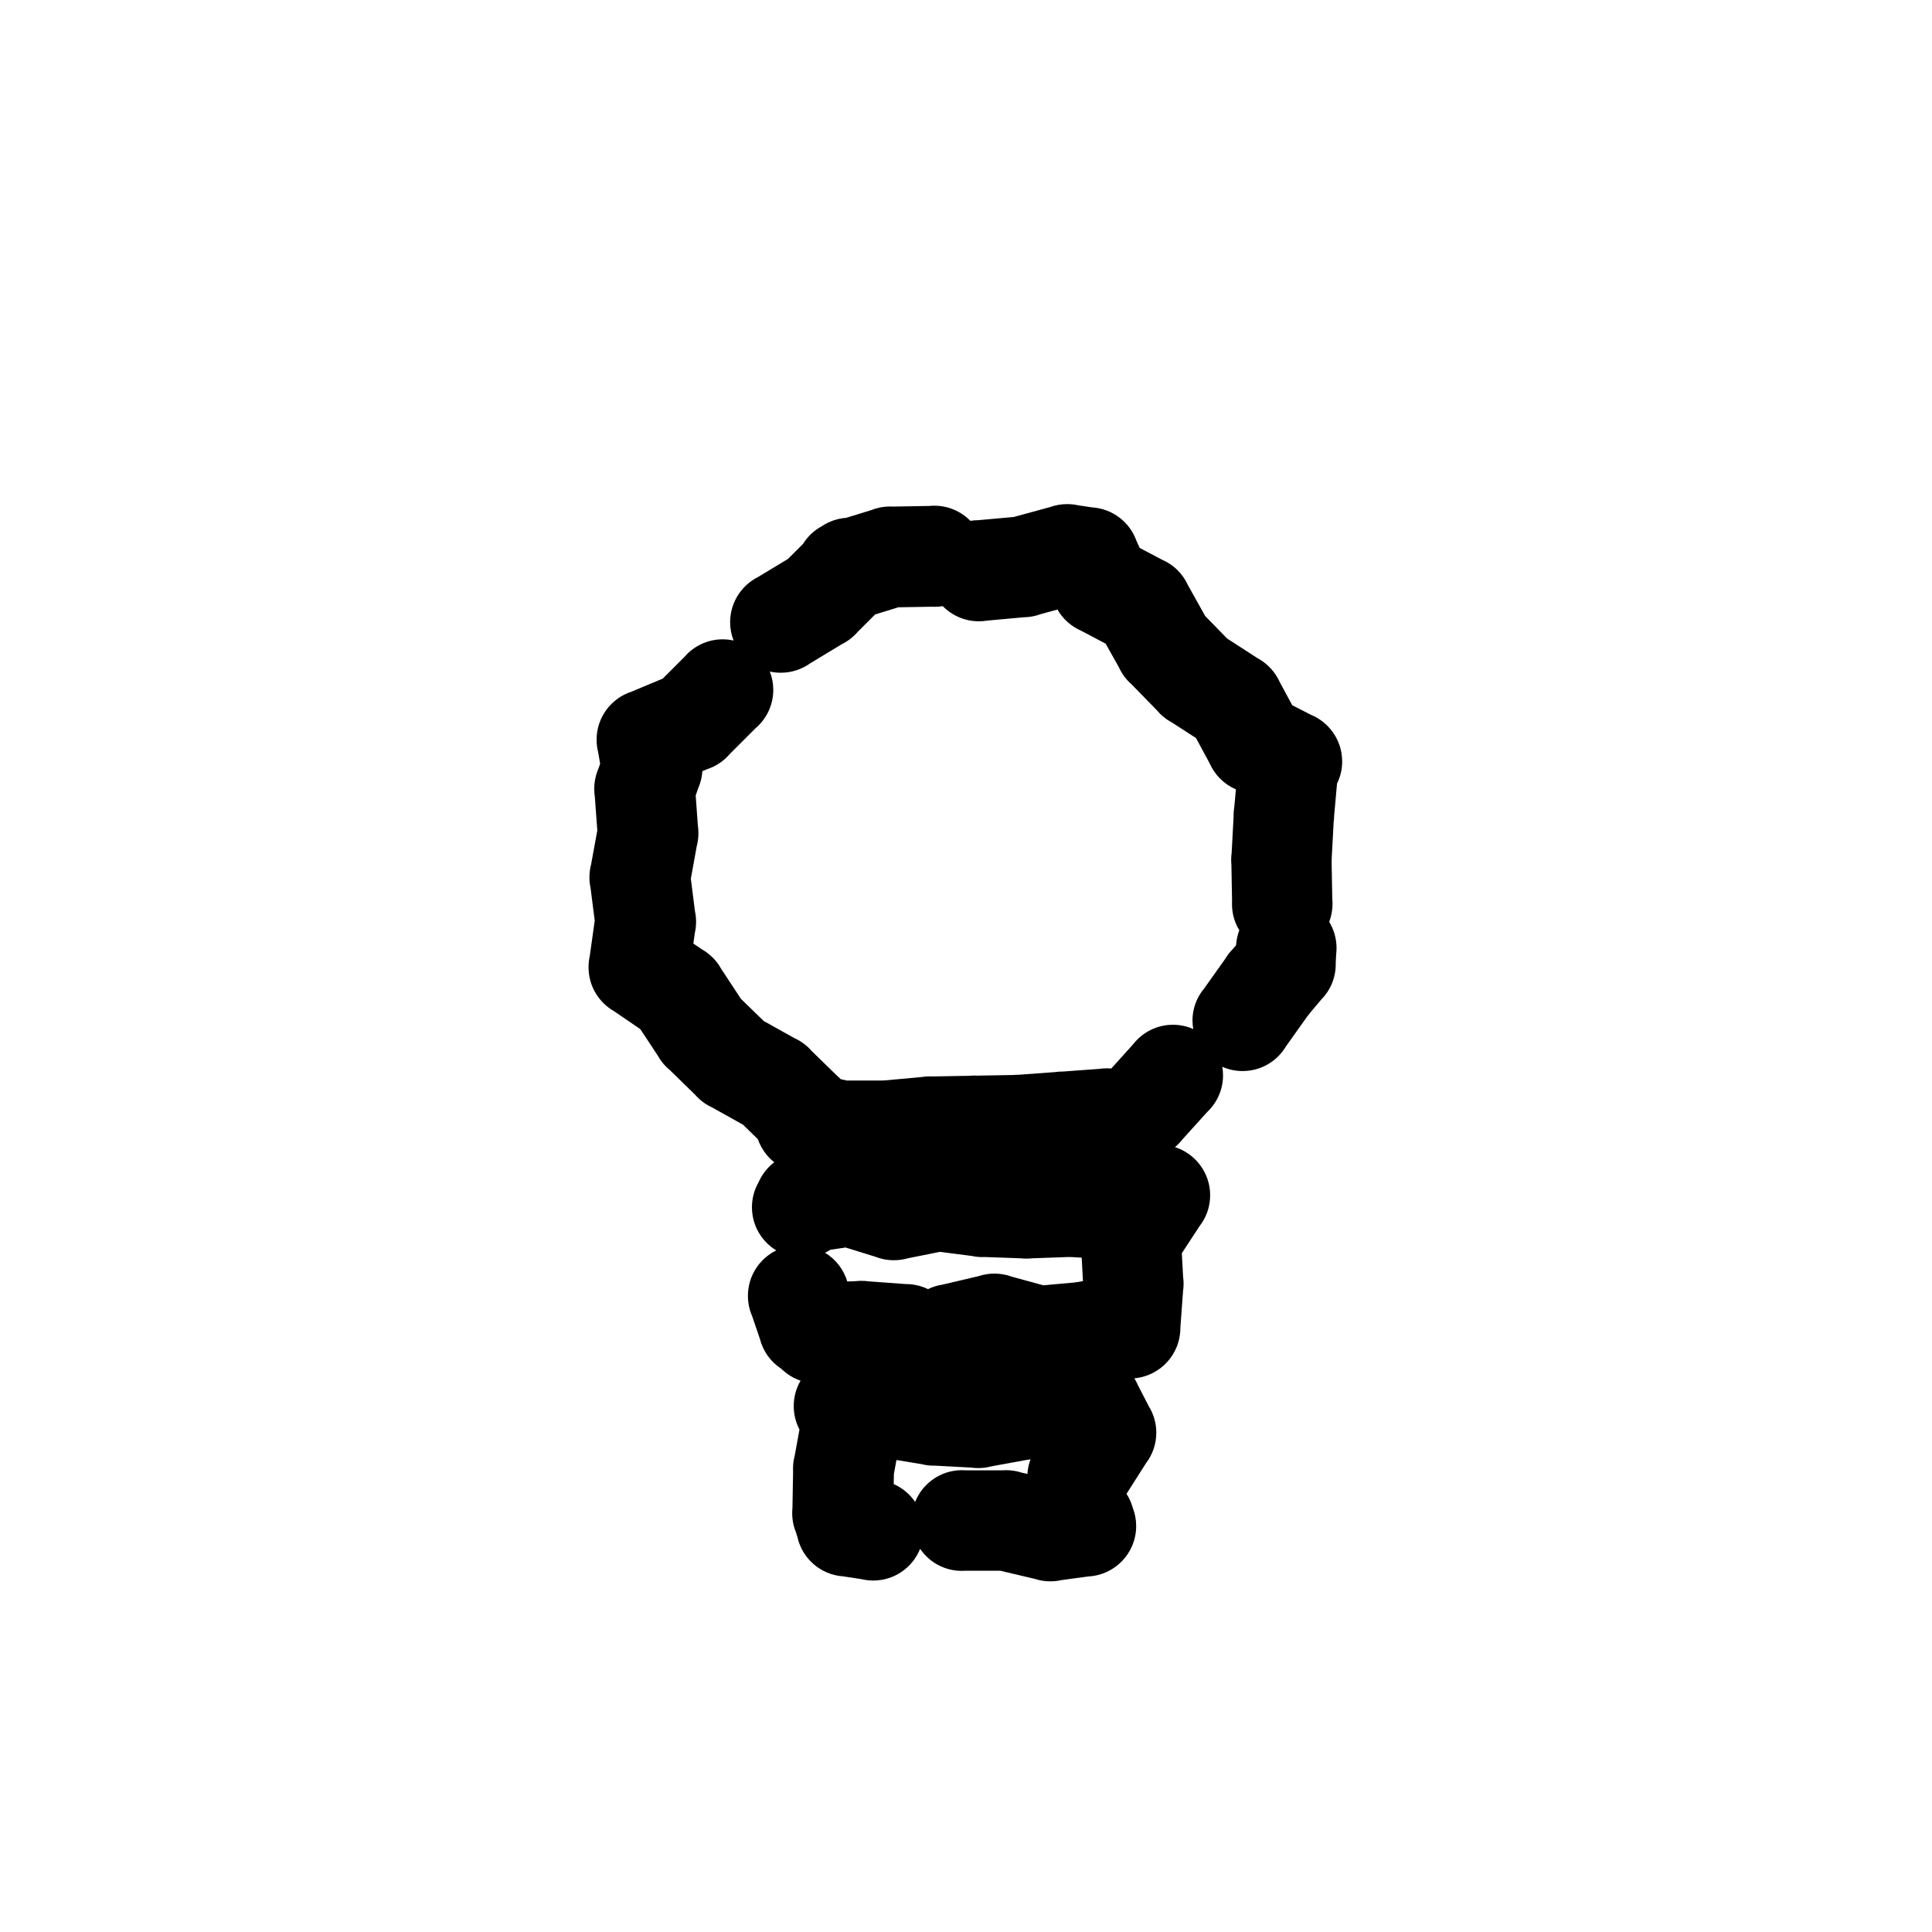
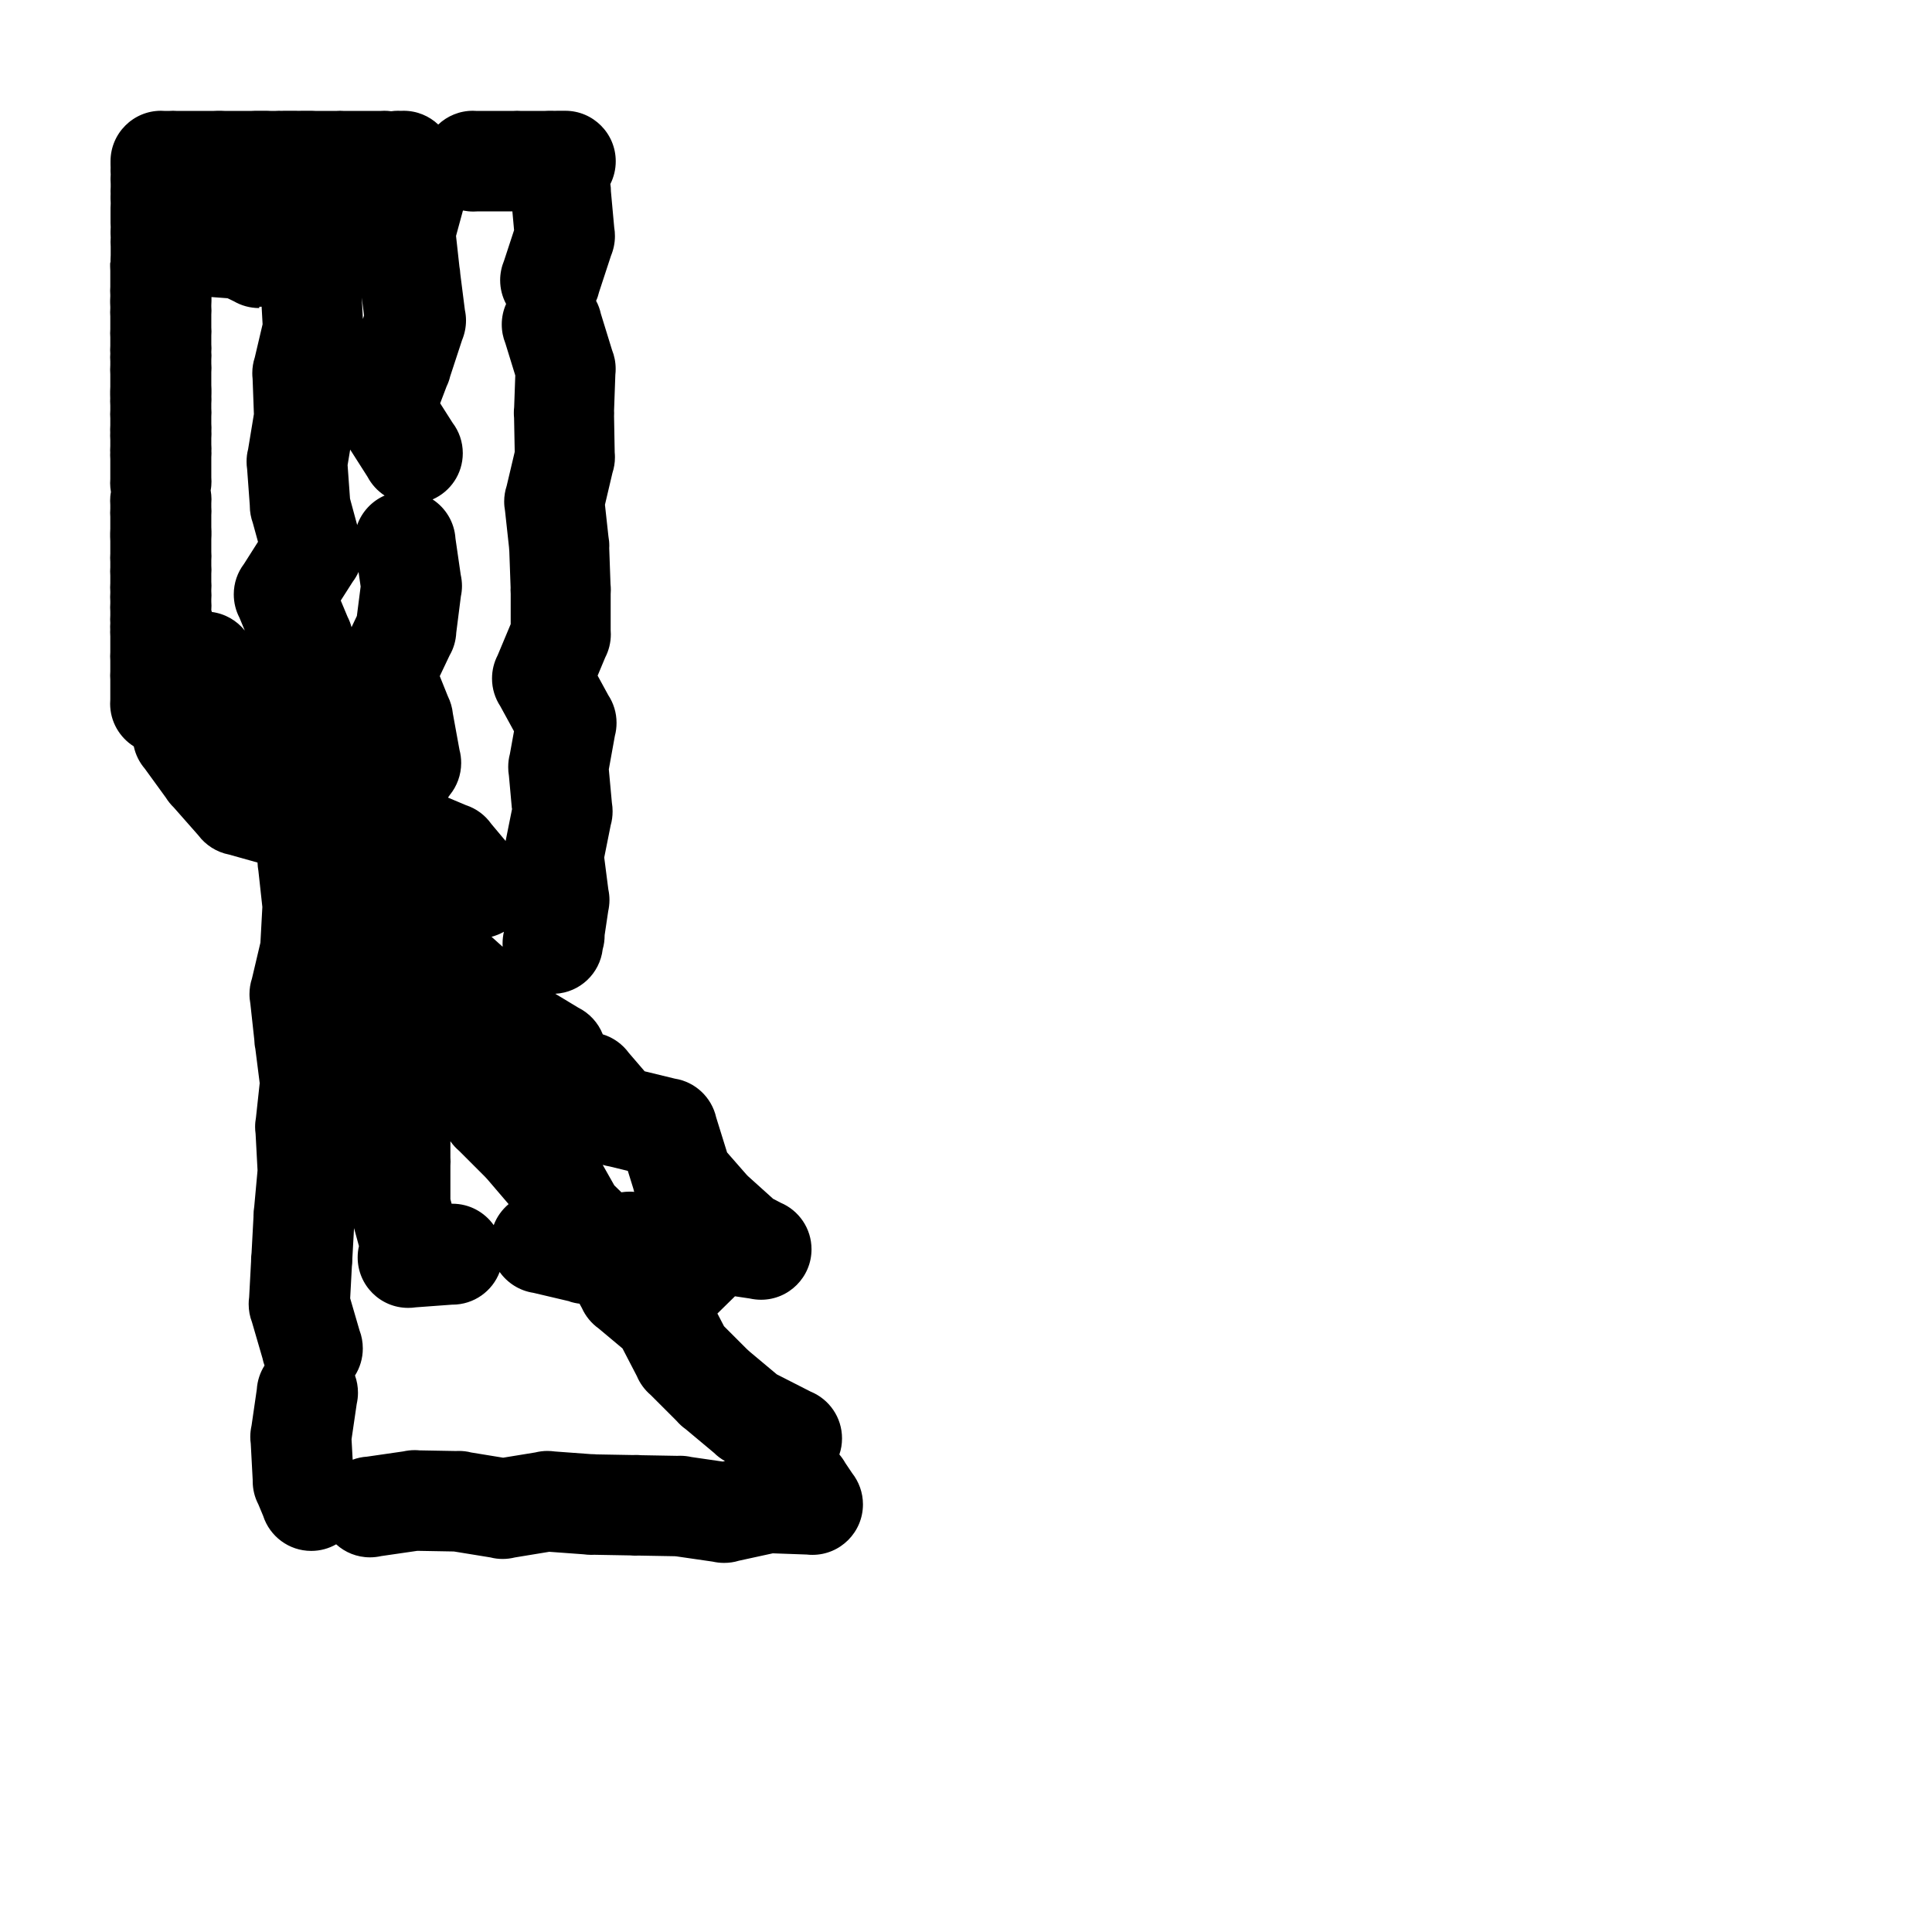
<svg xmlns="http://www.w3.org/2000/svg" viewBox="0 0 24 24" fill="currentColor" stroke="none">
-   <path d="M7.389,11.446c-0.015,-0.117 -0.04,-0.316 -0.053,-0.416c-0.009,-0.042 -0.014,-0.086 -0.014,-0.13c0,-0.056 0.007,-0.111 0.021,-0.163c0.018,-0.101 0.055,-0.304 0.077,-0.421c-0.009,-0.117 -0.023,-0.319 -0.031,-0.42c-0.005,-0.031 -0.007,-0.064 -0.007,-0.096c0,-0.09 0.019,-0.176 0.053,-0.254c0.006,-0.018 0.013,-0.038 0.02,-0.059c-0.009,-0.05 -0.017,-0.102 -0.024,-0.141c-0.013,-0.05 -0.02,-0.103 -0.02,-0.157c0,-0.279 0.182,-0.515 0.434,-0.597c0.09,-0.038 0.268,-0.112 0.388,-0.162c0.084,-0.084 0.204,-0.204 0.267,-0.267c0.115,-0.135 0.286,-0.221 0.477,-0.221c0.047,0 0.092,0.005 0.136,0.015c-0.028,-0.071 -0.043,-0.147 -0.043,-0.228c0,-0.246 0.142,-0.459 0.348,-0.562c0.089,-0.054 0.269,-0.163 0.371,-0.224c0.05,-0.05 0.122,-0.122 0.186,-0.186c0.058,-0.093 0.139,-0.169 0.235,-0.221c0.087,-0.058 0.19,-0.095 0.3,-0.103c0.11,-0.034 0.239,-0.074 0.312,-0.096c0.072,-0.029 0.151,-0.045 0.234,-0.045c0.013,0 0.026,0 0.039,0.001c0.109,-0.002 0.339,-0.006 0.449,-0.008c0.02,-0.002 0.041,-0.003 0.062,-0.003c0.175,0 0.334,0.072 0.448,0.188c0.031,-0.005 0.063,-0.008 0.095,-0.008c0.108,-0.01 0.334,-0.03 0.445,-0.04c0.11,-0.03 0.338,-0.092 0.447,-0.122c0.067,-0.024 0.139,-0.038 0.215,-0.038c0.049,0 0.097,0.006 0.143,0.016c0.05,0.007 0.12,0.018 0.169,0.025c0.254,0.017 0.467,0.185 0.549,0.414c0.011,0.025 0.025,0.056 0.04,0.089c0.099,0.052 0.211,0.112 0.276,0.146c0.144,0.061 0.26,0.175 0.324,0.317c0.051,0.091 0.155,0.276 0.214,0.383c0.076,0.078 0.201,0.206 0.273,0.28c0.101,0.065 0.287,0.185 0.377,0.244c0.124,0.066 0.222,0.173 0.279,0.302c0.036,0.067 0.099,0.184 0.153,0.283c0.082,0.042 0.174,0.089 0.231,0.118c0.228,0.094 0.389,0.318 0.389,0.58c0,0.099 -0.023,0.192 -0.064,0.275c-0.011,0.119 -0.028,0.306 -0.036,0.401c0,0.026 -0.002,0.053 -0.006,0.078c-0.006,0.11 -0.019,0.34 -0.024,0.449c0,0.005 0,0.011 0,0.016c0,0.013 0,0.026 -0.001,0.039c0.002,0.109 0.006,0.339 0.008,0.449c0.002,0.02 0.003,0.041 0.003,0.062c0,0.079 -0.015,0.155 -0.041,0.224c0.058,0.095 0.091,0.207 0.091,0.326c0,0.028 -0.002,0.055 -0.005,0.082c-0.002,0.031 -0.003,0.068 -0.005,0.099c0,0.006 0,0.013 0,0.019c0,0.172 -0.069,0.327 -0.181,0.44c-0.041,0.048 -0.104,0.124 -0.145,0.173c-0.01,0.014 -0.02,0.027 -0.031,0.04c-0.064,0.089 -0.197,0.277 -0.261,0.367c-0.109,0.184 -0.31,0.307 -0.539,0.307c-0.09,0 -0.175,-0.019 -0.252,-0.053c0.006,0.034 0.009,0.07 0.009,0.106c0,0.18 -0.076,0.342 -0.197,0.456c-0.074,0.082 -0.229,0.254 -0.303,0.335c-0.029,0.037 -0.061,0.071 -0.097,0.101c0.253,0.081 0.437,0.318 0.437,0.598c0,0.145 -0.049,0.278 -0.132,0.384c-0.049,0.075 -0.144,0.219 -0.22,0.336c0.006,0.105 0.012,0.224 0.016,0.294c0.004,0.028 0.006,0.056 0.006,0.085c0,0.033 -0.003,0.065 -0.007,0.096c-0.008,0.11 -0.025,0.34 -0.033,0.449c0,0.002 0,0.003 0,0.005c0,0.327 -0.251,0.596 -0.571,0.625c0.017,0.027 0.031,0.056 0.044,0.086c0.036,0.07 0.097,0.189 0.133,0.258c0.06,0.096 0.095,0.21 0.095,0.331c0,0.142 -0.047,0.273 -0.127,0.378c-0.054,0.085 -0.165,0.26 -0.243,0.382c0.034,0.052 0.06,0.11 0.077,0.172c0.028,0.071 0.043,0.148 0.043,0.228c0,0.335 -0.262,0.608 -0.592,0.626c-0.088,0.012 -0.25,0.034 -0.339,0.046c-0.044,0.01 -0.089,0.015 -0.136,0.015c-0.068,0 -0.133,-0.011 -0.194,-0.031c-0.103,-0.024 -0.313,-0.074 -0.428,-0.101c-0.116,0 -0.324,0 -0.427,0c-0.017,0.001 -0.033,0.002 -0.05,0.002c-0.215,0 -0.405,-0.108 -0.518,-0.274c-0.093,0.231 -0.318,0.394 -0.582,0.394c-0.05,0 -0.098,-0.006 -0.145,-0.017c-0.064,-0.01 -0.165,-0.025 -0.229,-0.035c-0.28,-0.019 -0.509,-0.222 -0.568,-0.488c-0.006,-0.02 -0.013,-0.041 -0.019,-0.061c-0.03,-0.073 -0.046,-0.153 -0.046,-0.236c0,-0.021 0.001,-0.042 0.003,-0.062c0.002,-0.11 0.006,-0.34 0.008,-0.449c-0.001,-0.013 -0.001,-0.026 -0.001,-0.039c0,-0.056 0.007,-0.111 0.021,-0.163c0.014,-0.077 0.039,-0.213 0.059,-0.324c-0.002,-0.006 -0.004,-0.011 -0.007,-0.017c-0.041,-0.083 -0.064,-0.177 -0.064,-0.276c0,-0.115 0.031,-0.223 0.085,-0.316c-0.086,-0.029 -0.163,-0.076 -0.228,-0.137c-0.007,-0.006 -0.014,-0.011 -0.021,-0.017c-0.126,-0.085 -0.219,-0.215 -0.257,-0.367c-0.026,-0.076 -0.071,-0.206 -0.096,-0.282c-0.034,-0.077 -0.052,-0.162 -0.052,-0.251c0,-0.248 0.144,-0.462 0.352,-0.564c-0.181,-0.11 -0.302,-0.309 -0.302,-0.536c0,-0.113 0.03,-0.218 0.082,-0.31c0.043,-0.099 0.111,-0.185 0.195,-0.249c-0.092,-0.073 -0.164,-0.172 -0.203,-0.286c-0.064,-0.062 -0.134,-0.131 -0.184,-0.18c-0.107,-0.06 -0.292,-0.163 -0.383,-0.214c-0.082,-0.037 -0.154,-0.091 -0.212,-0.158c-0.078,-0.076 -0.24,-0.234 -0.318,-0.31c-0.061,-0.05 -0.112,-0.112 -0.15,-0.182c-0.05,-0.077 -0.147,-0.222 -0.214,-0.324c-0.102,-0.069 -0.249,-0.169 -0.325,-0.222c-0.19,-0.108 -0.318,-0.312 -0.318,-0.546c0,-0.047 0.005,-0.094 0.015,-0.138c0.015,-0.104 0.044,-0.314 0.061,-0.436zM12.956,15.967c0.119,-0.011 0.295,-0.027 0.387,-0.035c0.015,-0.003 0.03,-0.005 0.046,-0.006c0.018,-0.003 0.04,-0.007 0.064,-0.012c-0.004,-0.075 -0.01,-0.191 -0.016,-0.291c-0.046,-0.003 -0.088,-0.005 -0.12,-0.007c-0.005,0 -0.011,0 -0.016,0c-0.009,0 -0.018,0 -0.027,-0.001c-0.109,0.004 -0.339,0.012 -0.449,0.016c-0.024,0.003 -0.049,0.004 -0.073,0.004c-0.025,0 -0.049,-0.001 -0.073,-0.004c-0.11,-0.004 -0.34,-0.012 -0.449,-0.016c-0.009,0 -0.018,0.001 -0.027,0.001c-0.045,0 -0.088,-0.005 -0.13,-0.014c-0.095,-0.012 -0.279,-0.035 -0.397,-0.051c-0.119,0.024 -0.304,0.061 -0.399,0.08c-0.055,0.016 -0.113,0.024 -0.174,0.024c-0.083,0 -0.162,-0.016 -0.234,-0.045c-0.086,-0.027 -0.247,-0.076 -0.365,-0.113c-0.058,0.008 -0.126,0.018 -0.189,0.028c-0.021,0.014 -0.043,0.026 -0.066,0.037c0.132,0.08 0.231,0.207 0.276,0.357c0.04,-0.001 0.077,-0.003 0.105,-0.004c0.024,-0.003 0.049,-0.004 0.073,-0.004c0.033,0 0.065,0.003 0.096,0.007c0.11,0.008 0.34,0.025 0.449,0.033c0.002,0 0.003,0 0.005,0c0.099,0 0.192,0.023 0.275,0.063c0.056,-0.027 0.117,-0.047 0.181,-0.056c0.109,-0.026 0.34,-0.08 0.45,-0.106c0.061,-0.02 0.127,-0.031 0.194,-0.031c0.075,0 0.148,0.013 0.215,0.038c0.093,0.025 0.272,0.074 0.391,0.107zM14.813,12.68c0,-0.154 0.055,-0.294 0.147,-0.403c0.064,-0.089 0.197,-0.277 0.261,-0.367c0.026,-0.044 0.057,-0.084 0.093,-0.12c0.012,-0.014 0.026,-0.031 0.041,-0.048c0.004,-0.065 0.018,-0.127 0.04,-0.186c-0.058,-0.095 -0.091,-0.207 -0.091,-0.326c0,-0.013 0,-0.026 0.001,-0.039c-0.002,-0.109 -0.006,-0.339 -0.008,-0.449c-0.002,-0.02 -0.003,-0.041 -0.003,-0.062c0,-0.029 0.002,-0.057 0.006,-0.085c0.006,-0.11 0.019,-0.34 0.024,-0.449c0,-0.005 0,-0.011 0,-0.016c0,-0.037 0.003,-0.073 0.009,-0.108c0.005,-0.053 0.012,-0.134 0.02,-0.216c-0.146,-0.063 -0.263,-0.179 -0.327,-0.325c-0.04,-0.074 -0.112,-0.208 -0.169,-0.313c-0.101,-0.065 -0.231,-0.149 -0.302,-0.195c-0.072,-0.038 -0.135,-0.091 -0.187,-0.153c-0.076,-0.078 -0.234,-0.24 -0.31,-0.318c-0.067,-0.058 -0.121,-0.13 -0.158,-0.212c-0.039,-0.069 -0.108,-0.192 -0.165,-0.294c-0.104,-0.055 -0.23,-0.122 -0.301,-0.159c-0.126,-0.054 -0.23,-0.147 -0.298,-0.265c-0.08,0.022 -0.159,0.043 -0.211,0.058c-0.065,0.024 -0.135,0.037 -0.208,0.038c-0.109,0.01 -0.339,0.031 -0.449,0.041c-0.035,0.006 -0.071,0.009 -0.108,0.009c-0.175,0 -0.334,-0.072 -0.448,-0.188c-0.033,0.005 -0.067,0.008 -0.102,0.008c-0.013,0 -0.026,0 -0.039,-0.001c-0.098,0.002 -0.293,0.005 -0.411,0.007c-0.078,0.024 -0.192,0.059 -0.289,0.089c-0.075,0.075 -0.163,0.163 -0.214,0.214c-0.055,0.064 -0.122,0.117 -0.199,0.155c-0.096,0.058 -0.297,0.18 -0.392,0.237c-0.103,0.074 -0.23,0.118 -0.367,0.118c-0.047,0 -0.092,-0.005 -0.136,-0.015c0.028,0.071 0.043,0.147 0.043,0.228c0,0.191 -0.086,0.362 -0.221,0.477c-0.078,0.078 -0.241,0.241 -0.319,0.319c-0.074,0.087 -0.173,0.154 -0.284,0.19c-0.017,0.007 -0.036,0.015 -0.057,0.024c-0.005,0.075 -0.023,0.147 -0.052,0.213c-0.009,0.026 -0.02,0.058 -0.031,0.089c0.009,0.118 0.021,0.283 0.027,0.371c0.005,0.031 0.007,0.064 0.007,0.096c0,0.056 -0.007,0.111 -0.021,0.163c-0.018,0.096 -0.052,0.285 -0.073,0.404c0.015,0.119 0.039,0.307 0.051,0.403c0.009,0.042 0.014,0.086 0.014,0.13c0,0.047 -0.005,0.094 -0.015,0.138c-0.005,0.035 -0.012,0.082 -0.019,0.134c0.041,0.028 0.078,0.053 0.106,0.072c0.101,0.057 0.185,0.142 0.241,0.244c0.059,0.089 0.18,0.273 0.244,0.371c0.074,0.072 0.204,0.199 0.283,0.275c0.107,0.06 0.292,0.163 0.383,0.214c0.082,0.037 0.154,0.091 0.212,0.158c0.078,0.076 0.24,0.234 0.318,0.31c0.015,0.013 0.03,0.026 0.044,0.041c0.027,0.006 0.053,0.012 0.076,0.017c0.116,0 0.326,0 0.429,0c0.014,-0.001 0.029,-0.002 0.044,-0.002c0.109,-0.01 0.339,-0.031 0.449,-0.041c0.035,-0.006 0.071,-0.009 0.108,-0.009c0.013,0 0.026,0 0.039,0.001c0.109,-0.002 0.339,-0.006 0.449,-0.008c0.02,-0.002 0.041,-0.003 0.062,-0.003c0.013,0 0.026,0 0.039,0.001c0.109,-0.002 0.339,-0.006 0.449,-0.008c0.02,-0.002 0.041,-0.003 0.062,-0.003c0.002,0 0.003,0 0.005,0c0.109,-0.008 0.339,-0.025 0.449,-0.033c0.031,-0.005 0.064,-0.007 0.096,-0.007c0.002,0 0.003,0 0.005,0c0.109,-0.008 0.339,-0.025 0.449,-0.033c0.031,-0.005 0.064,-0.007 0.096,-0.007c0.018,0 0.037,0.001 0.055,0.002c0.08,-0.089 0.204,-0.226 0.268,-0.297c0.115,-0.149 0.295,-0.246 0.498,-0.246c0.09,0 0.175,0.019 0.252,0.053c-0.006,-0.034 -0.009,-0.07 -0.009,-0.106zM12.803,18.129c-0.014,0.002 -0.027,0.004 -0.041,0.005c-0.109,0.02 -0.339,0.062 -0.449,0.082c-0.052,0.014 -0.107,0.021 -0.163,0.021c-0.029,0 -0.057,-0.002 -0.085,-0.006c-0.11,-0.006 -0.34,-0.019 -0.449,-0.024c-0.005,0 -0.011,0 -0.016,0c-0.052,0 -0.103,-0.006 -0.152,-0.019c-0.074,-0.012 -0.203,-0.033 -0.312,-0.051c-0.012,0.067 -0.024,0.131 -0.032,0.175c-0.001,0.033 -0.001,0.076 -0.002,0.124c0.108,0.047 0.2,0.125 0.266,0.221c0.093,-0.231 0.318,-0.394 0.582,-0.394c0.017,0 0.034,0.001 0.05,0.002c0.11,0 0.34,0 0.449,0c0.017,-0.001 0.033,-0.002 0.05,-0.002c0.068,0 0.133,0.011 0.194,0.031c0.02,0.005 0.044,0.01 0.07,0.016c0.004,-0.064 0.017,-0.125 0.039,-0.182z" />
+   <path d="M6.359,10.046c-0.011,-0.118 -0.028,-0.311 -0.037,-0.409c-0.006,-0.035 -0.009,-0.071 -0.009,-0.108c0,-0.056 0.007,-0.111 0.021,-0.163c0.012,-0.067 0.033,-0.18 0.051,-0.282c-0.061,-0.111 -0.131,-0.24 -0.17,-0.311c-0.065,-0.099 -0.103,-0.217 -0.103,-0.344c0,-0.104 0.025,-0.202 0.07,-0.289c0.038,-0.09 0.111,-0.266 0.162,-0.387c0,-0.119 0,-0.286 0,-0.374c-0.001,-0.017 -0.002,-0.033 -0.002,-0.05c0,-0.009 0,-0.018 0.001,-0.027c-0.004,-0.109 -0.012,-0.339 -0.016,-0.449c-0.002,-0.018 -0.003,-0.037 -0.004,-0.055c-0.012,-0.109 -0.037,-0.339 -0.049,-0.449c-0.007,-0.039 -0.011,-0.078 -0.011,-0.119c0,-0.068 0.011,-0.133 0.031,-0.194c0.024,-0.101 0.072,-0.306 0.1,-0.423c-0.002,-0.117 -0.006,-0.32 -0.008,-0.421c-0.002,-0.02 -0.003,-0.041 -0.003,-0.062c0,-0.025 0.001,-0.049 0.004,-0.073c0.003,-0.094 0.01,-0.274 0.014,-0.393c-0.037,-0.119 -0.094,-0.305 -0.123,-0.399c-0.029,-0.072 -0.045,-0.151 -0.045,-0.234c0,-0.091 0.019,-0.177 0.054,-0.255c-0.047,-0.088 -0.074,-0.189 -0.074,-0.295c0,-0.086 0.018,-0.169 0.049,-0.244c0.029,-0.089 0.085,-0.259 0.124,-0.378c-0.006,-0.07 -0.014,-0.156 -0.021,-0.233c-0.114,0 -0.329,0 -0.434,0c-0.017,0.001 -0.033,0.002 -0.05,0.002c-0.044,0 -0.088,-0.005 -0.13,-0.013c-0.026,0.095 -0.061,0.223 -0.086,0.316c0.013,0.119 0.032,0.29 0.042,0.381c0.006,0.029 0.009,0.059 0.011,0.09c0.014,0.109 0.043,0.339 0.057,0.449c0.009,0.042 0.014,0.086 0.014,0.13c0,0.086 -0.018,0.169 -0.049,0.244c-0.036,0.109 -0.112,0.342 -0.148,0.451c-0.01,0.044 -0.026,0.086 -0.045,0.126c-0.019,0.051 -0.049,0.128 -0.079,0.208c0.059,0.093 0.119,0.187 0.154,0.242c0.08,0.105 0.127,0.236 0.127,0.378c0,0.257 -0.154,0.477 -0.375,0.574c0.161,0.105 0.271,0.282 0.284,0.485c0.016,0.109 0.049,0.339 0.065,0.449c0.01,0.045 0.016,0.093 0.016,0.141c0,0.045 -0.005,0.088 -0.014,0.13c-0.014,0.11 -0.043,0.34 -0.057,0.449c-0.005,0.103 -0.034,0.2 -0.083,0.284c-0.029,0.06 -0.076,0.161 -0.122,0.257c0.037,0.093 0.076,0.19 0.1,0.249c0.033,0.067 0.055,0.14 0.063,0.218c0.02,0.109 0.062,0.339 0.082,0.449c0.014,0.052 0.021,0.107 0.021,0.163c0,0.15 -0.053,0.289 -0.141,0.397c-0.007,0.01 -0.015,0.021 -0.023,0.033c0.084,0.035 0.169,0.071 0.223,0.094c0.129,0.042 0.239,0.125 0.316,0.234c0.042,0.05 0.112,0.134 0.177,0.211c0.02,-0.1 0.058,-0.288 0.081,-0.403zM3.22,3.827c-0.115,0 -0.223,-0.031 -0.316,-0.085c-0.023,-0.011 -0.05,-0.024 -0.077,-0.037c-0.059,-0.004 -0.131,-0.01 -0.2,-0.015c0,0.007 0,0.013 0,0.02c0,0.005 0,0.01 0,0.015c0,0.005 0,0.01 0,0.015c0,0.017 -0.001,0.034 -0.002,0.05c0,0.006 0,0.012 0,0.019c0.001,0.017 0.002,0.033 0.002,0.05c0,0.017 -0.001,0.034 -0.002,0.05c0,0.058 0,0.117 0,0.159c0.001,0.017 0.002,0.033 0.002,0.05c0,0.017 -0.001,0.034 -0.002,0.05c0,0.041 0,0.079 0,0.109c0.001,0.017 0.002,0.033 0.002,0.05c0,0.015 -0.001,0.03 -0.002,0.045c0.001,0.015 0.002,0.03 0.002,0.045c0,0.017 -0.001,0.034 -0.002,0.05c0,0.017 0,0.034 0,0.049c0.001,0.017 0.002,0.033 0.002,0.05c0,0.002 0,0.003 0,0.005c0,0.002 0,0.003 0,0.005c0,0.017 -0.001,0.034 -0.002,0.05c0,0.059 0,0.117 0,0.159c0.001,0.017 0.002,0.033 0.002,0.05c0,0.008 0,0.017 0,0.025c0,0.008 0,0.017 0,0.025c0,0.013 0,0.027 -0.001,0.04c0.001,0.013 0.001,0.027 0.001,0.04c0,0.017 -0.001,0.034 -0.002,0.05c0,0.021 0,0.041 0,0.059c0.001,0.017 0.002,0.033 0.002,0.05c0,0.017 -0.001,0.034 -0.002,0.05c0,0.033 0,0.064 0,0.089c0.001,0.017 0.002,0.033 0.002,0.05c0,0.013 0,0.027 -0.001,0.04c0.001,0.013 0.001,0.027 0.001,0.04c0,0.017 -0.001,0.034 -0.002,0.05c0,0.026 0,0.054 0,0.079c0.001,0.017 0.002,0.033 0.002,0.05c0,0.01 0,0.02 -0.001,0.03c0,0.01 0.001,0.02 0.001,0.03c0,0.017 -0.001,0.034 -0.002,0.05c0,0.069 0,0.18 0,0.249c0.001,0.017 0.002,0.033 0.002,0.05c0,0.038 -0.003,0.074 -0.01,0.11c0.006,0.036 0.01,0.072 0.01,0.11c0,0.017 -0.001,0.034 -0.002,0.05c0,0.015 0,0.031 0,0.049c0.001,0.017 0.002,0.033 0.002,0.05c0,0.017 -0.001,0.034 -0.002,0.05c0,0.053 0,0.107 0,0.149c0.001,0.017 0.002,0.033 0.002,0.05c0,0.003 0,0.007 0,0.01c0,0.003 0,0.007 0,0.01c0,0.005 0,0.01 0,0.015c0,0.005 0,0.01 0,0.015c0,0.017 -0.001,0.034 -0.002,0.05c0,0.053 0,0.115 0,0.159c0.001,0.017 0.002,0.033 0.002,0.05c0,0.017 -0.001,0.034 -0.002,0.05c0,0.026 0,0.049 0,0.069c0.001,0.017 0.002,0.033 0.002,0.05c0,0.017 -0.001,0.034 -0.002,0.05c0,0.037 0,0.071 0,0.099c0.001,0.017 0.002,0.033 0.002,0.05c0,0.017 -0.001,0.034 -0.002,0.05c0,0.007 0,0.013 0,0.019c0.001,0.017 0.002,0.033 0.002,0.05c0,0.017 -0.001,0.034 -0.002,0.05c0,0.01 0,0.019 0,0.029c0.001,0.017 0.002,0.033 0.002,0.05c0,0.017 -0.001,0.034 -0.002,0.05c0,0.002 0,0.004 0,0.006c0.002,0.007 0.005,0.015 0.007,0.022c0.165,0.022 0.31,0.107 0.409,0.231c-0.026,-0.062 -0.05,-0.12 -0.067,-0.161c-0.045,-0.086 -0.07,-0.185 -0.07,-0.289c0,-0.142 0.047,-0.273 0.127,-0.378c0.04,-0.062 0.109,-0.172 0.174,-0.274c-0.024,-0.088 -0.048,-0.176 -0.064,-0.233c-0.024,-0.067 -0.038,-0.139 -0.038,-0.215c0,-0.002 0,-0.003 0,-0.005c-0.008,-0.109 -0.025,-0.339 -0.033,-0.449c-0.005,-0.031 -0.007,-0.064 -0.007,-0.096c0,-0.052 0.006,-0.103 0.019,-0.152c0.017,-0.106 0.053,-0.324 0.072,-0.437c-0.004,-0.113 -0.012,-0.331 -0.016,-0.437c-0.003,-0.024 -0.004,-0.049 -0.004,-0.073c0,-0.068 0.011,-0.133 0.031,-0.194c0.023,-0.098 0.069,-0.293 0.097,-0.412c-0.003,-0.061 -0.008,-0.141 -0.012,-0.218c-0.01,0 -0.019,0.001 -0.029,0.001zM4.433,7.653c0.014,-0.106 0.034,-0.266 0.047,-0.367c-0.007,-0.05 -0.017,-0.115 -0.026,-0.181c-0.02,0.044 -0.044,0.085 -0.073,0.123c-0.034,0.054 -0.091,0.143 -0.148,0.232c0.032,0.077 0.064,0.152 0.084,0.201c0.021,0.041 0.038,0.085 0.05,0.13c0.024,-0.051 0.047,-0.099 0.066,-0.139zM4.778,6.156c-0.089,-0.058 -0.163,-0.139 -0.213,-0.234c-0.048,-0.076 -0.14,-0.221 -0.215,-0.337c-0.012,0.071 -0.023,0.142 -0.032,0.193c0.008,0.112 0.023,0.311 0.03,0.416c0.022,0.081 0.059,0.217 0.089,0.328c0.058,-0.164 0.182,-0.297 0.34,-0.366zM4.522,3.919c-0.009,-0.068 -0.019,-0.149 -0.028,-0.222c0.005,0.088 0.01,0.189 0.014,0.265c0.005,-0.015 0.009,-0.029 0.014,-0.042zM1.373,3.25c0,-0.005 0,-0.01 0,-0.015c0,-0.005 0,-0.01 0,-0.015c0,-0.017 0.001,-0.034 0.002,-0.05c0,-0.034 0,-0.072 0,-0.109c-0.001,-0.017 -0.002,-0.033 -0.002,-0.05c0,-0.002 0,-0.003 0,-0.005c0,-0.002 0,-0.003 0,-0.005c0,-0.017 0.001,-0.034 0.002,-0.05c-0.001,-0.016 -0.002,-0.033 -0.002,-0.05c0,-0.005 0,-0.01 0,-0.015c0,-0.005 0,-0.01 0,-0.015c0,-0.017 0.001,-0.034 0.002,-0.05c-0.001,-0.016 -0.002,-0.033 -0.002,-0.05c0,-0.003 0,-0.007 0,-0.01c0,-0.003 0,-0.007 0,-0.01c0,-0.003 0,-0.007 0,-0.01c0,-0.003 0,-0.007 0,-0.01c0,-0.007 0,-0.013 0,-0.02c0,-0.007 0,-0.013 0,-0.02c0,-0.003 0,-0.007 0,-0.01c0,-0.003 0,-0.007 0,-0.01c0,-0.005 0,-0.01 0,-0.015c0,-0.005 0,-0.01 0,-0.015c0,-0.002 0,-0.003 0,-0.005c0,-0.002 0,-0.003 0,-0.005c0,-0.002 0,-0.003 0,-0.005c0,-0.002 0,-0.003 0,-0.005c0,-0.005 0,-0.01 0,-0.015c0,-0.005 0,-0.01 0,-0.015c0,-0.002 0,-0.003 0,-0.005c0,-0.002 0,-0.003 0,-0.005c0,-0.017 0.001,-0.034 0.002,-0.05c0,-0.003 0,-0.006 0,-0.009c-0.001,-0.017 -0.002,-0.033 -0.002,-0.05c0,-0.002 0,-0.003 0,-0.005c0,-0.002 0,-0.003 0,-0.005c0,-0.003 0,-0.007 0,-0.01c0,-0.003 0,-0.007 0,-0.01c0,-0.012 0,-0.023 0.001,-0.035c-0.001,-0.012 -0.001,-0.023 -0.001,-0.035c0,-0.017 0.001,-0.034 0.002,-0.05c0,-0.013 0,-0.026 0,-0.039c-0.001,-0.017 -0.002,-0.033 -0.002,-0.05c0,-0.003 0,-0.007 0,-0.01c0,-0.003 0,-0.007 0,-0.01c0,-0.015 0.001,-0.03 0.002,-0.045c-0.001,-0.015 -0.002,-0.03 -0.002,-0.045c0,-0.013 0,-0.027 0.001,-0.04c-0.001,-0.013 -0.001,-0.027 -0.001,-0.04c0,-0.005 0,-0.01 0,-0.015c0,-0.005 0,-0.01 0,-0.015c0,-0.002 0,-0.003 0,-0.005c0,-0.002 0,-0.003 0,-0.005c0,-0.346 0.281,-0.627 0.627,-0.627c0.017,0 0.034,0.001 0.05,0.002c0.016,0 0.033,0 0.049,0c0.017,-0.001 0.033,-0.002 0.05,-0.002c0.017,0 0.034,0.001 0.05,0.002c0.11,0 0.34,0 0.449,0c0.017,-0.001 0.033,-0.002 0.05,-0.002c0.008,0 0.017,0 0.025,0c0.008,0 0.017,0 0.025,0c0.017,0 0.034,0.001 0.05,0.002c0.091,0 0.221,0 0.319,0c0.017,-0.001 0.033,-0.002 0.05,-0.002c0.005,0 0.01,0 0.015,0c0.005,0 0.01,0 0.015,0c0.002,0 0.003,0 0.005,0c0.002,0 0.003,0 0.005,0c0.007,0 0.013,0 0.02,0c0.007,0 0.013,0 0.02,0c0.008,0 0.017,0 0.025,0c0.008,0 0.017,0 0.025,0c0.003,0 0.007,0 0.01,0c0.003,0 0.007,0 0.01,0c0.017,0 0.034,0.001 0.05,0.002c0.016,0 0.032,0 0.049,0c0.017,-0.001 0.033,-0.002 0.05,-0.002c0.01,0 0.02,0 0.03,0.001c0.01,0 0.02,-0.001 0.03,-0.001c0.008,0 0.017,0 0.025,0c0.008,0 0.017,0 0.025,0c0.007,0 0.013,0 0.02,0c0.007,0 0.013,0 0.02,0c0.003,0 0.007,0 0.01,0c0.003,0 0.007,0 0.01,0c0.002,0 0.003,0 0.005,0c0.002,0 0.003,0 0.005,0c0.005,0 0.01,0 0.015,0c0.005,0 0.01,0 0.015,0c0.012,0 0.023,0 0.035,0.001c0.012,-0.001 0.023,-0.001 0.035,-0.001c0.008,0 0.017,0 0.025,0c0.008,0 0.017,0 0.025,0c0.008,0 0.017,0 0.025,0c0.008,0 0.017,0 0.025,0c0.005,0 0.01,0 0.015,0c0.005,0 0.01,0 0.015,0c0.017,0 0.034,0.001 0.05,0.002c0.093,0 0.189,0 0.249,0c0.017,-0.001 0.033,-0.002 0.05,-0.002c0.017,0 0.034,0.001 0.05,0.002c0.11,0 0.34,0 0.449,0c0.017,-0.001 0.033,-0.002 0.05,-0.002c0.029,0 0.057,0.002 0.085,0.006c0.028,-0.004 0.056,-0.006 0.085,-0.006c0.012,0 0.023,0 0.035,0.001c0.012,-0.001 0.023,-0.001 0.035,-0.001c0.166,0 0.318,0.065 0.43,0.171c0.112,-0.106 0.264,-0.171 0.43,-0.171c0.017,0 0.034,0.001 0.05,0.002c0.11,0 0.34,0 0.449,0c0.017,-0.001 0.033,-0.002 0.05,-0.002c0.017,0 0.034,0.001 0.05,0.002c0.07,0 0.189,0 0.289,0c0.017,-0.001 0.033,-0.002 0.05,-0.002c0.007,0 0.013,0 0.02,0c0.007,0 0.013,0 0.02,0c0.002,0 0.003,0 0.005,0c0.002,0 0.003,0 0.005,0c0.01,0 0.02,0 0.03,0.001c0.01,0 0.02,-0.001 0.03,-0.001c0.002,0 0.003,0 0.005,0c0.002,0 0.003,0 0.005,0c0.005,0 0.01,0 0.015,0c0.005,0 0.01,0 0.015,0c0.002,0 0.003,0 0.005,0c0.002,0 0.003,0 0.005,0c0.008,0 0.017,0 0.025,0c0.008,0 0.017,0 0.025,0c0.346,0 0.627,0.281 0.627,0.627c0,0.102 -0.024,0.198 -0.067,0.283c0.005,0.029 0.007,0.059 0.007,0.09c0.01,0.109 0.031,0.339 0.041,0.449c0.006,0.035 0.009,0.071 0.009,0.108c0,0.086 -0.018,0.169 -0.049,0.244c-0.036,0.109 -0.112,0.342 -0.148,0.451c-0.009,0.038 -0.021,0.074 -0.037,0.109c0.027,0.05 0.047,0.104 0.059,0.16c0.034,0.109 0.106,0.341 0.139,0.451c0.029,0.072 0.045,0.151 0.045,0.234c0,0.025 -0.001,0.049 -0.004,0.073c-0.004,0.11 -0.012,0.34 -0.016,0.449c0,0.009 0.001,0.018 0.001,0.027c0,0.013 0,0.026 -0.001,0.039c0.002,0.109 0.006,0.339 0.008,0.449c0.002,0.02 0.003,0.041 0.003,0.062c0,0.068 -0.011,0.133 -0.031,0.194c-0.022,0.094 -0.065,0.276 -0.093,0.395c0.013,0.119 0.033,0.299 0.043,0.392c0.007,0.039 0.011,0.078 0.011,0.119c0,0.009 0,0.018 -0.001,0.027c0.004,0.109 0.012,0.339 0.016,0.449c0.003,0.024 0.004,0.049 0.004,0.073c0,0.017 -0.001,0.034 -0.002,0.05c0,0.11 0,0.34 0,0.449c0.001,0.017 0.002,0.033 0.002,0.05c0,0.104 -0.025,0.202 -0.07,0.289c-0.023,0.054 -0.058,0.14 -0.094,0.225c0.05,0.092 0.101,0.185 0.132,0.242c0.065,0.099 0.103,0.217 0.103,0.344c0,0.056 -0.007,0.111 -0.021,0.163c-0.018,0.1 -0.054,0.298 -0.075,0.415c0.011,0.118 0.029,0.315 0.038,0.414c0.006,0.035 0.009,0.071 0.009,0.108c0,0.06 -0.008,0.118 -0.024,0.174c-0.019,0.095 -0.056,0.28 -0.08,0.399c0.015,0.119 0.039,0.303 0.051,0.397c0.009,0.042 0.014,0.086 0.014,0.13c0,0.049 -0.006,0.097 -0.016,0.143c-0.01,0.071 -0.028,0.19 -0.044,0.295c0,0.001 0,0.002 0,0.002c0,0.06 -0.008,0.118 -0.024,0.173c-0.035,0.301 -0.283,0.537 -0.589,0.553c0.098,0.059 0.218,0.131 0.285,0.172c0.138,0.069 0.248,0.187 0.305,0.332c0.132,0.04 0.245,0.123 0.324,0.231c0.046,0.054 0.126,0.147 0.196,0.228c0.13,0.032 0.289,0.07 0.374,0.091c0.255,0.04 0.459,0.233 0.515,0.483c0.031,0.098 0.093,0.299 0.135,0.434c0.077,0.088 0.183,0.208 0.239,0.273c0.007,0.006 0.013,0.013 0.019,0.02c0.075,0.068 0.227,0.205 0.314,0.283c0.031,0.016 0.066,0.034 0.094,0.049c0.225,0.095 0.383,0.318 0.383,0.578c0,0.346 -0.281,0.627 -0.627,0.627c-0.049,0 -0.097,-0.006 -0.143,-0.016c-0.046,-0.007 -0.112,-0.017 -0.181,-0.027c-0.075,0.074 -0.155,0.152 -0.218,0.214c0.03,0.057 0.059,0.113 0.082,0.158c0.084,0.084 0.218,0.218 0.286,0.286c0.011,0.01 0.022,0.02 0.033,0.03c0.081,0.067 0.247,0.207 0.337,0.282c0.111,0.056 0.321,0.163 0.42,0.214c0.229,0.094 0.39,0.318 0.39,0.581c0,0.07 -0.011,0.137 -0.033,0.2c0.028,0.033 0.053,0.068 0.074,0.106c0.025,0.037 0.059,0.088 0.084,0.125c0.084,0.107 0.135,0.242 0.135,0.389c0,0.346 -0.281,0.627 -0.627,0.627c-0.025,0 -0.049,-0.001 -0.073,-0.004c-0.101,-0.004 -0.303,-0.011 -0.42,-0.015c-0.117,0.025 -0.321,0.07 -0.422,0.092c-0.058,0.018 -0.12,0.027 -0.184,0.027c-0.049,0 -0.096,-0.006 -0.141,-0.016c-0.11,-0.016 -0.34,-0.049 -0.449,-0.065c-0.007,0 -0.015,-0.001 -0.022,-0.002c-0.11,-0.002 -0.34,-0.006 -0.449,-0.008c-0.013,0.001 -0.026,0.001 -0.039,0.001c-0.021,0 -0.042,-0.001 -0.062,-0.003c-0.11,-0.002 -0.34,-0.006 -0.449,-0.008c-0.013,0.001 -0.026,0.001 -0.039,0.001c-0.033,0 -0.065,-0.003 -0.096,-0.007c-0.103,-0.007 -0.31,-0.023 -0.425,-0.031c-0.116,0.019 -0.323,0.053 -0.426,0.07c-0.049,0.012 -0.1,0.019 -0.152,0.019c-0.052,0 -0.103,-0.006 -0.152,-0.019c-0.11,-0.018 -0.34,-0.056 -0.449,-0.073c-0.004,0 -0.007,-0.001 -0.011,-0.001c-0.109,-0.002 -0.339,-0.006 -0.448,-0.008c-0.109,0.016 -0.339,0.049 -0.448,0.065c-0.045,0.01 -0.093,0.016 -0.141,0.016c-0.162,0 -0.309,-0.061 -0.42,-0.162c-0.091,0.052 -0.197,0.082 -0.31,0.082c-0.279,0 -0.516,-0.183 -0.597,-0.435c-0.018,-0.043 -0.042,-0.101 -0.06,-0.144c-0.045,-0.086 -0.07,-0.184 -0.07,-0.288c0,-0.005 0,-0.011 0,-0.016c-0.006,-0.109 -0.019,-0.339 -0.024,-0.449c-0.004,-0.028 -0.006,-0.056 -0.006,-0.085c0,-0.049 0.006,-0.096 0.016,-0.141c0.016,-0.11 0.049,-0.34 0.065,-0.449c0.007,-0.108 0.041,-0.209 0.096,-0.296c-0.01,-0.029 -0.019,-0.058 -0.025,-0.089c-0.032,-0.109 -0.099,-0.341 -0.131,-0.45c-0.027,-0.07 -0.041,-0.145 -0.041,-0.225c0,-0.029 0.002,-0.057 0.006,-0.085c0.006,-0.11 0.019,-0.34 0.024,-0.449c0,-0.005 0,-0.011 0,-0.016c0,-0.029 0.002,-0.057 0.006,-0.085c0.006,-0.11 0.019,-0.34 0.024,-0.449c0,-0.005 0,-0.011 0,-0.016c0,-0.037 0.003,-0.073 0.009,-0.108c0.01,-0.11 0.031,-0.34 0.041,-0.449c0,-0.003 0,-0.006 0,-0.009c-0.006,-0.109 -0.019,-0.339 -0.024,-0.449c-0.004,-0.028 -0.006,-0.056 -0.006,-0.085c0,-0.041 0.004,-0.08 0.011,-0.119c0.011,-0.103 0.034,-0.31 0.046,-0.425c-0.015,-0.116 -0.041,-0.323 -0.054,-0.426c-0.008,-0.036 -0.012,-0.074 -0.013,-0.112c-0.012,-0.109 -0.037,-0.339 -0.049,-0.449c-0.007,-0.039 -0.011,-0.078 -0.011,-0.119c0,-0.068 0.011,-0.133 0.031,-0.194c0.026,-0.108 0.079,-0.334 0.105,-0.445c0.006,-0.111 0.018,-0.335 0.024,-0.443c-0.012,-0.109 -0.037,-0.338 -0.049,-0.448c-0.006,-0.034 -0.01,-0.069 -0.011,-0.104c-0.128,-0.036 -0.273,-0.077 -0.353,-0.099c-0.156,-0.03 -0.291,-0.118 -0.383,-0.24c-0.074,-0.084 -0.23,-0.261 -0.304,-0.345c-0.038,-0.037 -0.072,-0.079 -0.1,-0.124c-0.064,-0.088 -0.197,-0.271 -0.26,-0.358c-0.067,-0.078 -0.115,-0.173 -0.137,-0.277c-0.176,-0.111 -0.294,-0.307 -0.294,-0.531c0,-0.017 0.001,-0.034 0.002,-0.05c0,-0.069 0,-0.18 0,-0.249c-0.001,-0.017 -0.002,-0.033 -0.002,-0.05c0,-0.017 0.001,-0.034 0.002,-0.05c0,-0.036 0,-0.086 0,-0.139c-0.001,-0.017 -0.002,-0.033 -0.002,-0.05c0,-0.017 0.001,-0.034 0.002,-0.05c0,-0.076 0,-0.15 0,-0.199c-0.001,-0.017 -0.002,-0.033 -0.002,-0.05c0,-0.012 0,-0.023 0.001,-0.035c-0.001,-0.012 -0.001,-0.023 -0.001,-0.035c0,-0.015 0.001,-0.03 0.002,-0.045c-0.001,-0.015 -0.002,-0.03 -0.002,-0.045c0,-0.017 0.001,-0.034 0.002,-0.05c0,-0.018 0,-0.034 0,-0.049c-0.001,-0.017 -0.002,-0.033 -0.002,-0.05c0,-0.017 0.001,-0.034 0.002,-0.05c0,-0.01 0,-0.019 0,-0.029c-0.001,-0.017 -0.002,-0.033 -0.002,-0.05c0,-0.017 0.001,-0.034 0.002,-0.05c0,-0.007 0,-0.013 0,-0.019c-0.001,-0.017 -0.002,-0.033 -0.002,-0.05c0,-0.017 0.001,-0.034 0.002,-0.05c0,-0.037 0,-0.072 0,-0.099c-0.001,-0.017 -0.002,-0.033 -0.002,-0.05c0,-0.017 0.001,-0.034 0.002,-0.05c0,-0.025 0,-0.049 0,-0.069c-0.001,-0.017 -0.002,-0.033 -0.002,-0.05c0,-0.017 0.001,-0.034 0.002,-0.05c0,-0.059 0,-0.117 0,-0.159c-0.001,-0.017 -0.002,-0.033 -0.002,-0.05c0,-0.005 0,-0.01 0,-0.015c0,-0.005 0,-0.01 0,-0.015c0,-0.003 0,-0.007 0,-0.01c0,-0.003 0,-0.007 0,-0.01c0,-0.017 0.001,-0.034 0.002,-0.05c0,-0.05 0,-0.107 0,-0.149c-0.001,-0.017 -0.002,-0.033 -0.002,-0.05c0,-0.017 0.001,-0.034 0.002,-0.05c0,-0.018 0,-0.035 0,-0.049c-0.001,-0.017 -0.002,-0.033 -0.002,-0.05c0,-0.038 0.003,-0.074 0.01,-0.11c-0.006,-0.036 -0.01,-0.072 -0.01,-0.11c0,-0.017 0.001,-0.034 0.002,-0.05c0,-0.069 0,-0.18 0,-0.249c-0.001,-0.017 -0.002,-0.033 -0.002,-0.05c0,-0.01 0,-0.02 0.001,-0.03c0,-0.01 -0.001,-0.02 -0.001,-0.03c0,-0.017 0.001,-0.034 0.002,-0.05c0,-0.026 0,-0.053 0,-0.079c-0.001,-0.017 -0.002,-0.033 -0.002,-0.05c0,-0.013 0,-0.027 0.001,-0.04c-0.001,-0.013 -0.001,-0.027 -0.001,-0.04c0,-0.017 0.001,-0.034 0.002,-0.05c0,-0.033 0,-0.064 0,-0.089c-0.001,-0.017 -0.002,-0.033 -0.002,-0.05c0,-0.017 0.001,-0.034 0.002,-0.05c0,-0.022 0,-0.042 0,-0.059c-0.001,-0.017 -0.002,-0.033 -0.002,-0.05c0,-0.013 0,-0.027 0.001,-0.04c-0.001,-0.013 -0.001,-0.027 -0.001,-0.04c0,-0.008 0,-0.017 0,-0.025c0,-0.008 0,-0.017 0,-0.025c0,-0.017 0.001,-0.034 0.002,-0.05c0,-0.058 0,-0.117 0,-0.159c-0.001,-0.017 -0.002,-0.033 -0.002,-0.05c0,-0.002 0,-0.003 0,-0.005c0,-0.002 0,-0.003 0,-0.005c0,-0.017 0.001,-0.034 0.002,-0.05c0,-0.015 0,-0.032 0,-0.049c-0.001,-0.017 -0.002,-0.033 -0.002,-0.05c0,-0.015 0.001,-0.03 0.002,-0.045c-0.001,-0.015 -0.002,-0.03 -0.002,-0.045c0,-0.017 0.001,-0.034 0.002,-0.05c0,-0.041 0,-0.079 0,-0.109c-0.001,-0.017 -0.002,-0.033 -0.002,-0.05c0,-0.017 0.001,-0.034 0.002,-0.05c0,-0.043 0,-0.102 0,-0.159c-0.001,-0.017 -0.002,-0.033 -0.002,-0.05c0,-0.017 0.001,-0.034 0.002,-0.05c0,-0.007 0,-0.013 0,-0.019c-0.001,-0.017 -0.002,-0.033 -0.002,-0.05c0,-0.005 0,-0.01 0,-0.015c0,-0.005 0,-0.01 0,-0.015c0,-0.017 0.001,-0.034 0.002,-0.05c0,-0.007 0,-0.013 0,-0.019c-0.001,-0.017 -0.002,-0.033 -0.002,-0.05c0,-0.017 0.001,-0.034 0.002,-0.05c0,-0.066 0,-0.139 0,-0.199c-0.001,-0.017 -0.002,-0.033 -0.002,-0.05c0,-0.002 0,-0.003 0,-0.005c0,-0.002 0,-0.003 0,-0.005c0,-0.005 0,-0.01 0,-0.015c0,-0.005 0,-0.01 0,-0.015zM6.243,11.72c0,-0.049 0.006,-0.097 0.016,-0.143c0,-0.001 0,-0.001 0,-0.002c-0.047,0.027 -0.099,0.048 -0.153,0.062c0.039,0.035 0.088,0.08 0.138,0.124c-0.001,-0.014 -0.001,-0.028 -0.001,-0.042zM5.595,14.38c0.001,0.017 0.002,0.033 0.002,0.05c0,0.017 -0.001,0.034 -0.002,0.05c0,0.099 0,0.298 0,0.416c0.005,0.017 0.01,0.036 0.015,0.057c0.003,0 0.006,0 0.01,0c0.212,0 0.399,0.105 0.513,0.266c0.038,-0.102 0.103,-0.192 0.185,-0.261c-0.078,-0.091 -0.199,-0.232 -0.26,-0.304c-0.012,-0.012 -0.024,-0.025 -0.035,-0.038c-0.078,-0.078 -0.241,-0.241 -0.319,-0.319c-0.041,-0.035 -0.078,-0.075 -0.109,-0.12c0,0.077 0,0.152 0,0.202zM7.82,14.803c0.02,0 0.039,0.001 0.058,0.003c-0.004,-0.013 -0.007,-0.026 -0.01,-0.039c-0.017,-0.053 -0.042,-0.136 -0.069,-0.222c-0.088,-0.021 -0.172,-0.042 -0.226,-0.055c-0.029,-0.005 -0.058,-0.011 -0.086,-0.02c0.047,0.084 0.104,0.185 0.144,0.255c0.026,0.025 0.056,0.055 0.088,0.086c0.033,-0.005 0.067,-0.008 0.101,-0.008zM7.076,16.166c-0.11,-0.026 -0.34,-0.08 -0.45,-0.106c-0.173,-0.026 -0.323,-0.123 -0.419,-0.259c-0.089,0.237 -0.318,0.406 -0.587,0.406c-0.002,0 -0.003,0 -0.005,0c-0.109,0.008 -0.339,0.025 -0.449,0.033c-0.031,0.005 -0.064,0.007 -0.096,0.007c-0.346,0 -0.627,-0.281 -0.627,-0.627c0,-0.048 0.005,-0.095 0.016,-0.14c-0.021,-0.076 -0.043,-0.159 -0.061,-0.224c-0.006,0.119 -0.016,0.289 -0.021,0.378c0,0.005 0,0.011 0,0.016c0,0.029 -0.002,0.057 -0.006,0.085c-0.005,0.093 -0.015,0.274 -0.021,0.393c0.035,0.119 0.088,0.304 0.116,0.398c0.027,0.07 0.041,0.145 0.041,0.225c0,0.124 -0.036,0.239 -0.097,0.336c0.024,0.067 0.037,0.139 0.037,0.214c0,0.049 -0.006,0.096 -0.016,0.141c-0.015,0.106 -0.047,0.324 -0.064,0.437c0.004,0.064 0.009,0.162 0.014,0.254c0.056,-0.021 0.116,-0.034 0.179,-0.038c0.109,-0.016 0.339,-0.049 0.449,-0.065c0.045,-0.01 0.093,-0.016 0.141,-0.016c0.021,0 0.042,0.001 0.062,0.003c0.11,0.002 0.34,0.006 0.449,0.008c0.013,-0.001 0.026,-0.001 0.039,-0.001c0.052,0 0.103,0.006 0.152,0.019c0.095,0.016 0.279,0.046 0.398,0.065c0.119,-0.019 0.303,-0.05 0.398,-0.065c0.049,-0.012 0.1,-0.019 0.152,-0.019c0.033,0 0.065,0.003 0.096,0.007c0.11,0.008 0.34,0.025 0.449,0.033c0.002,0 0.003,0 0.005,0c0.021,0 0.042,0.001 0.062,0.003c0.11,0.002 0.34,0.006 0.449,0.008c0.013,-0.001 0.026,-0.001 0.039,-0.001c0.021,0 0.042,0.001 0.062,0.003c0.11,0.002 0.34,0.006 0.449,0.008c0.013,-0.001 0.026,-0.001 0.039,-0.001c0.049,0 0.096,0.006 0.141,0.016c0.092,0.013 0.268,0.039 0.386,0.056c0.009,-0.002 0.019,-0.004 0.029,-0.006c-0.05,-0.028 -0.096,-0.062 -0.136,-0.102c-0.085,-0.071 -0.267,-0.224 -0.353,-0.295c-0.043,-0.03 -0.081,-0.066 -0.115,-0.105c-0.078,-0.078 -0.241,-0.241 -0.319,-0.319c-0.074,-0.063 -0.134,-0.144 -0.172,-0.235c-0.042,-0.081 -0.122,-0.235 -0.178,-0.343c-0.093,-0.078 -0.226,-0.189 -0.295,-0.247c-0.091,-0.065 -0.164,-0.153 -0.21,-0.256c-0.008,-0.015 -0.018,-0.033 -0.029,-0.053c-0.042,-0.005 -0.083,-0.014 -0.123,-0.027z" />
</svg>
